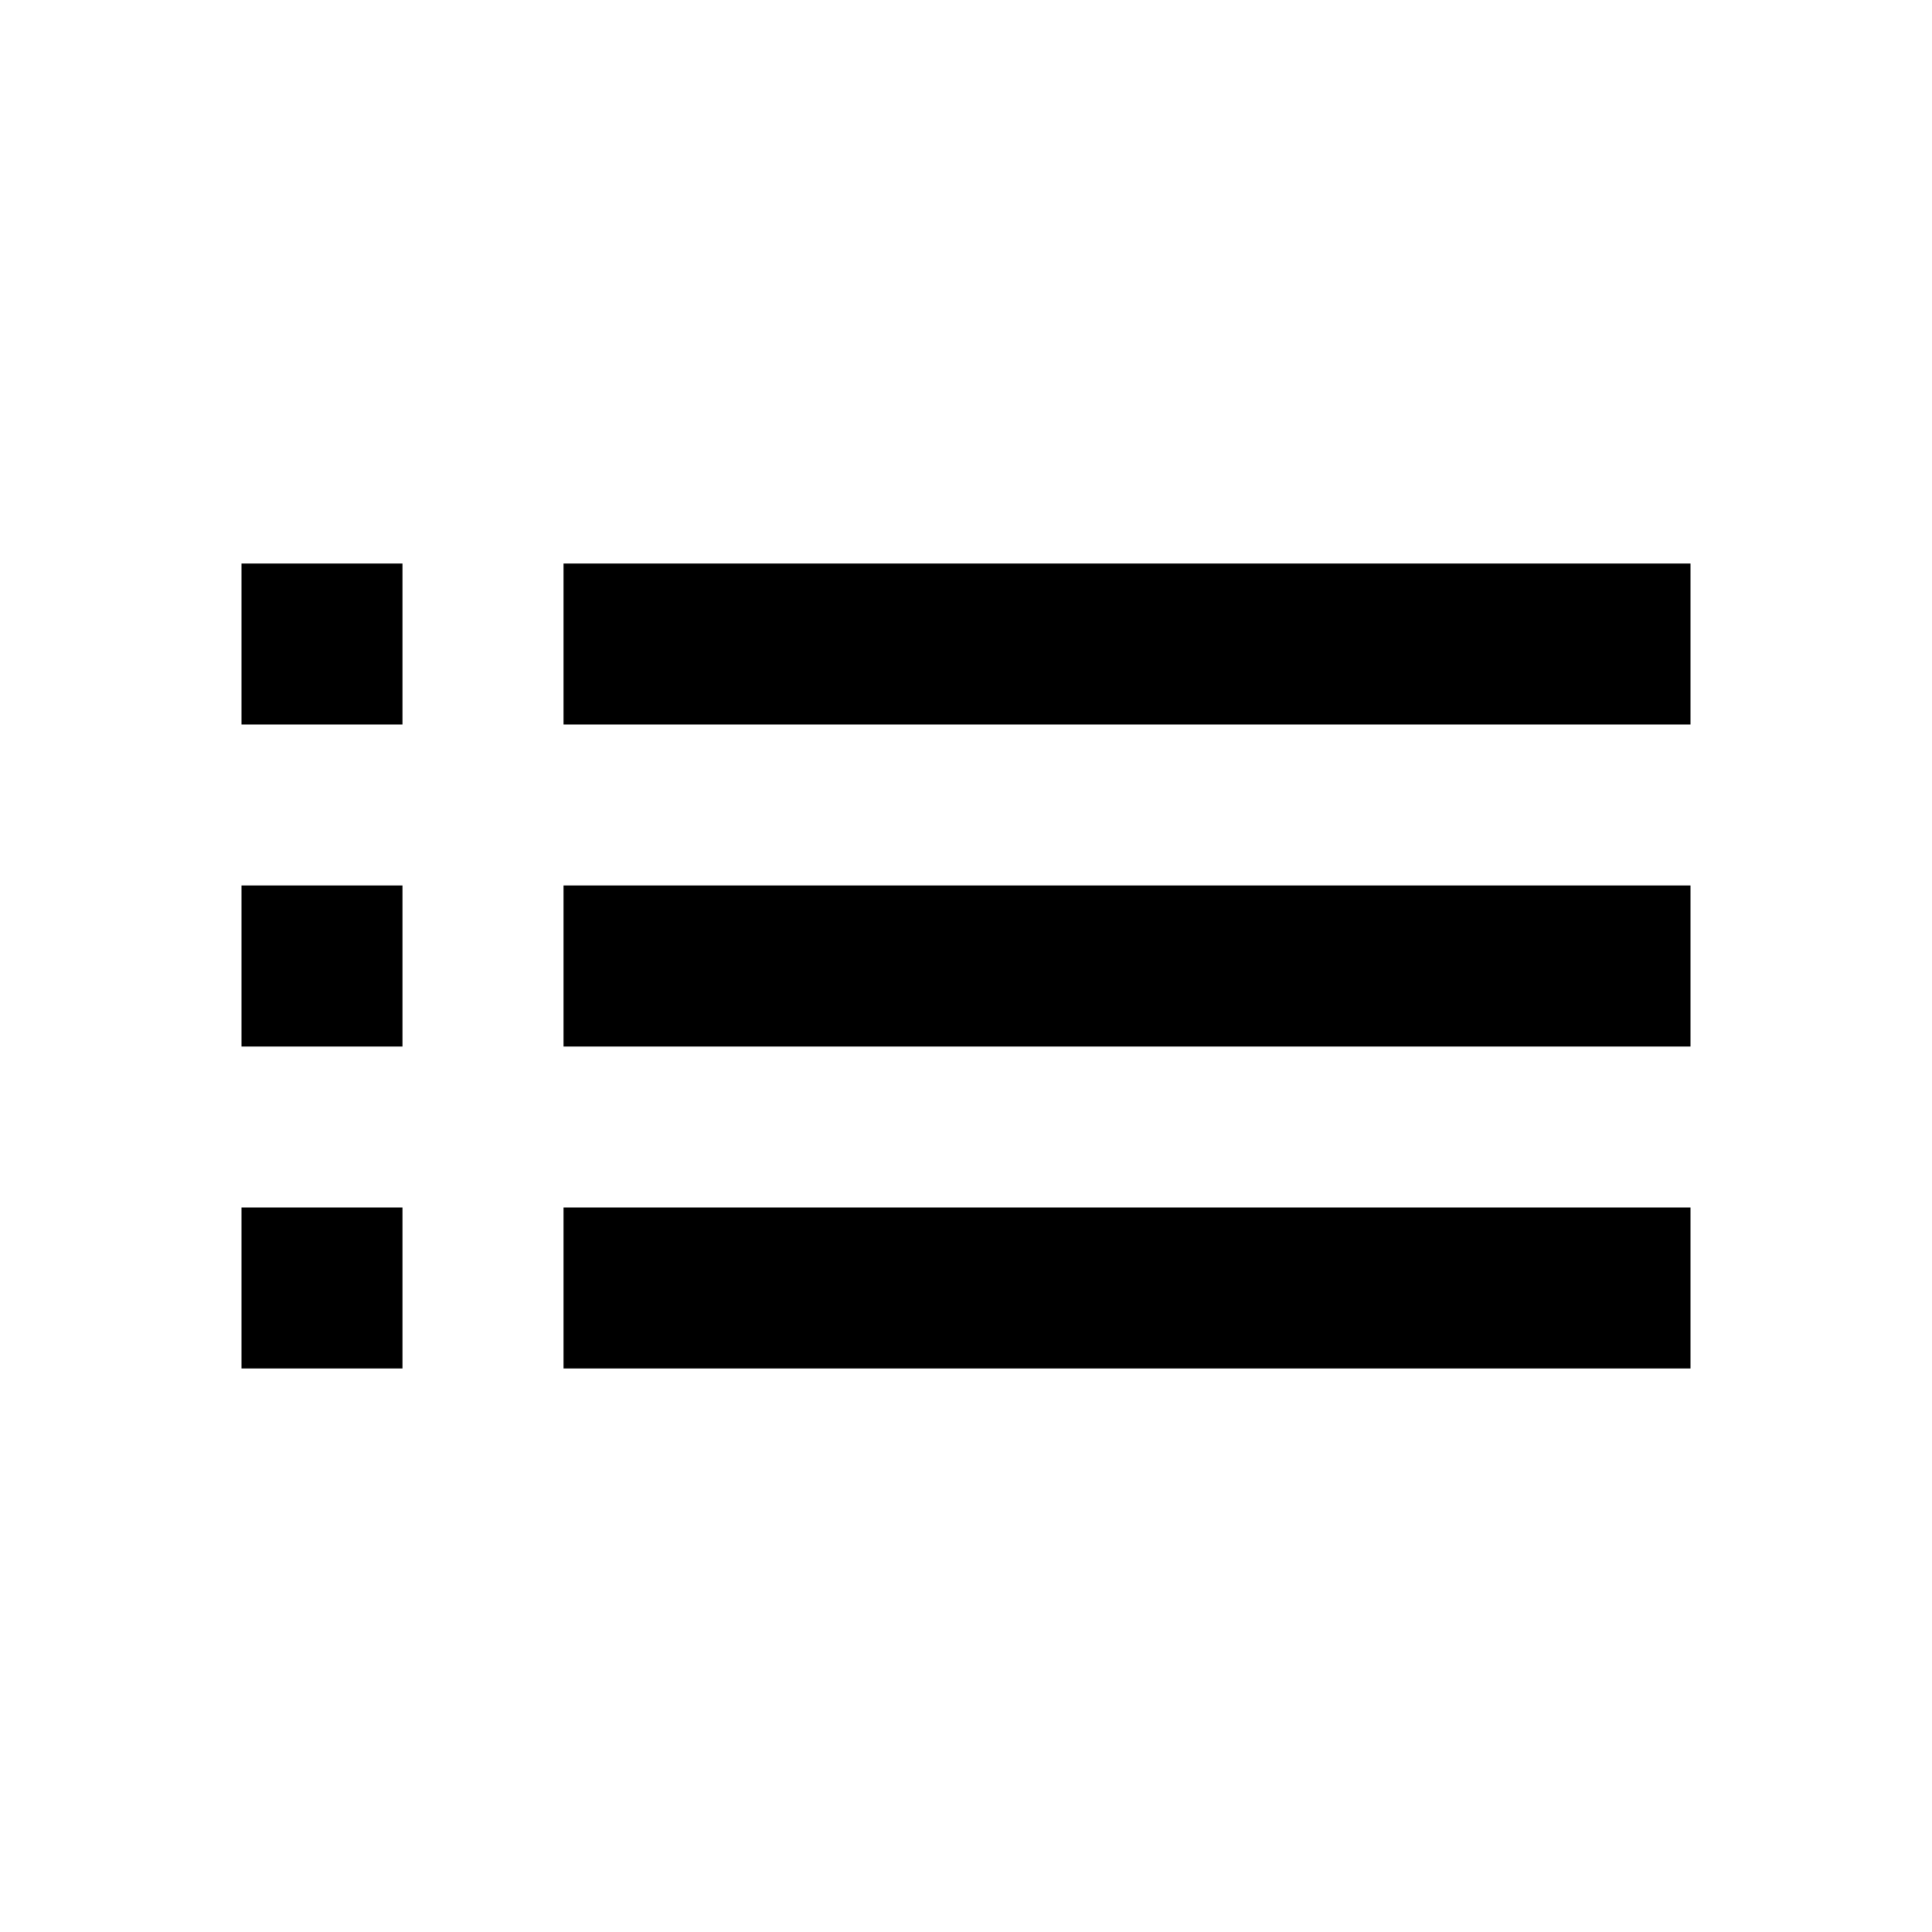
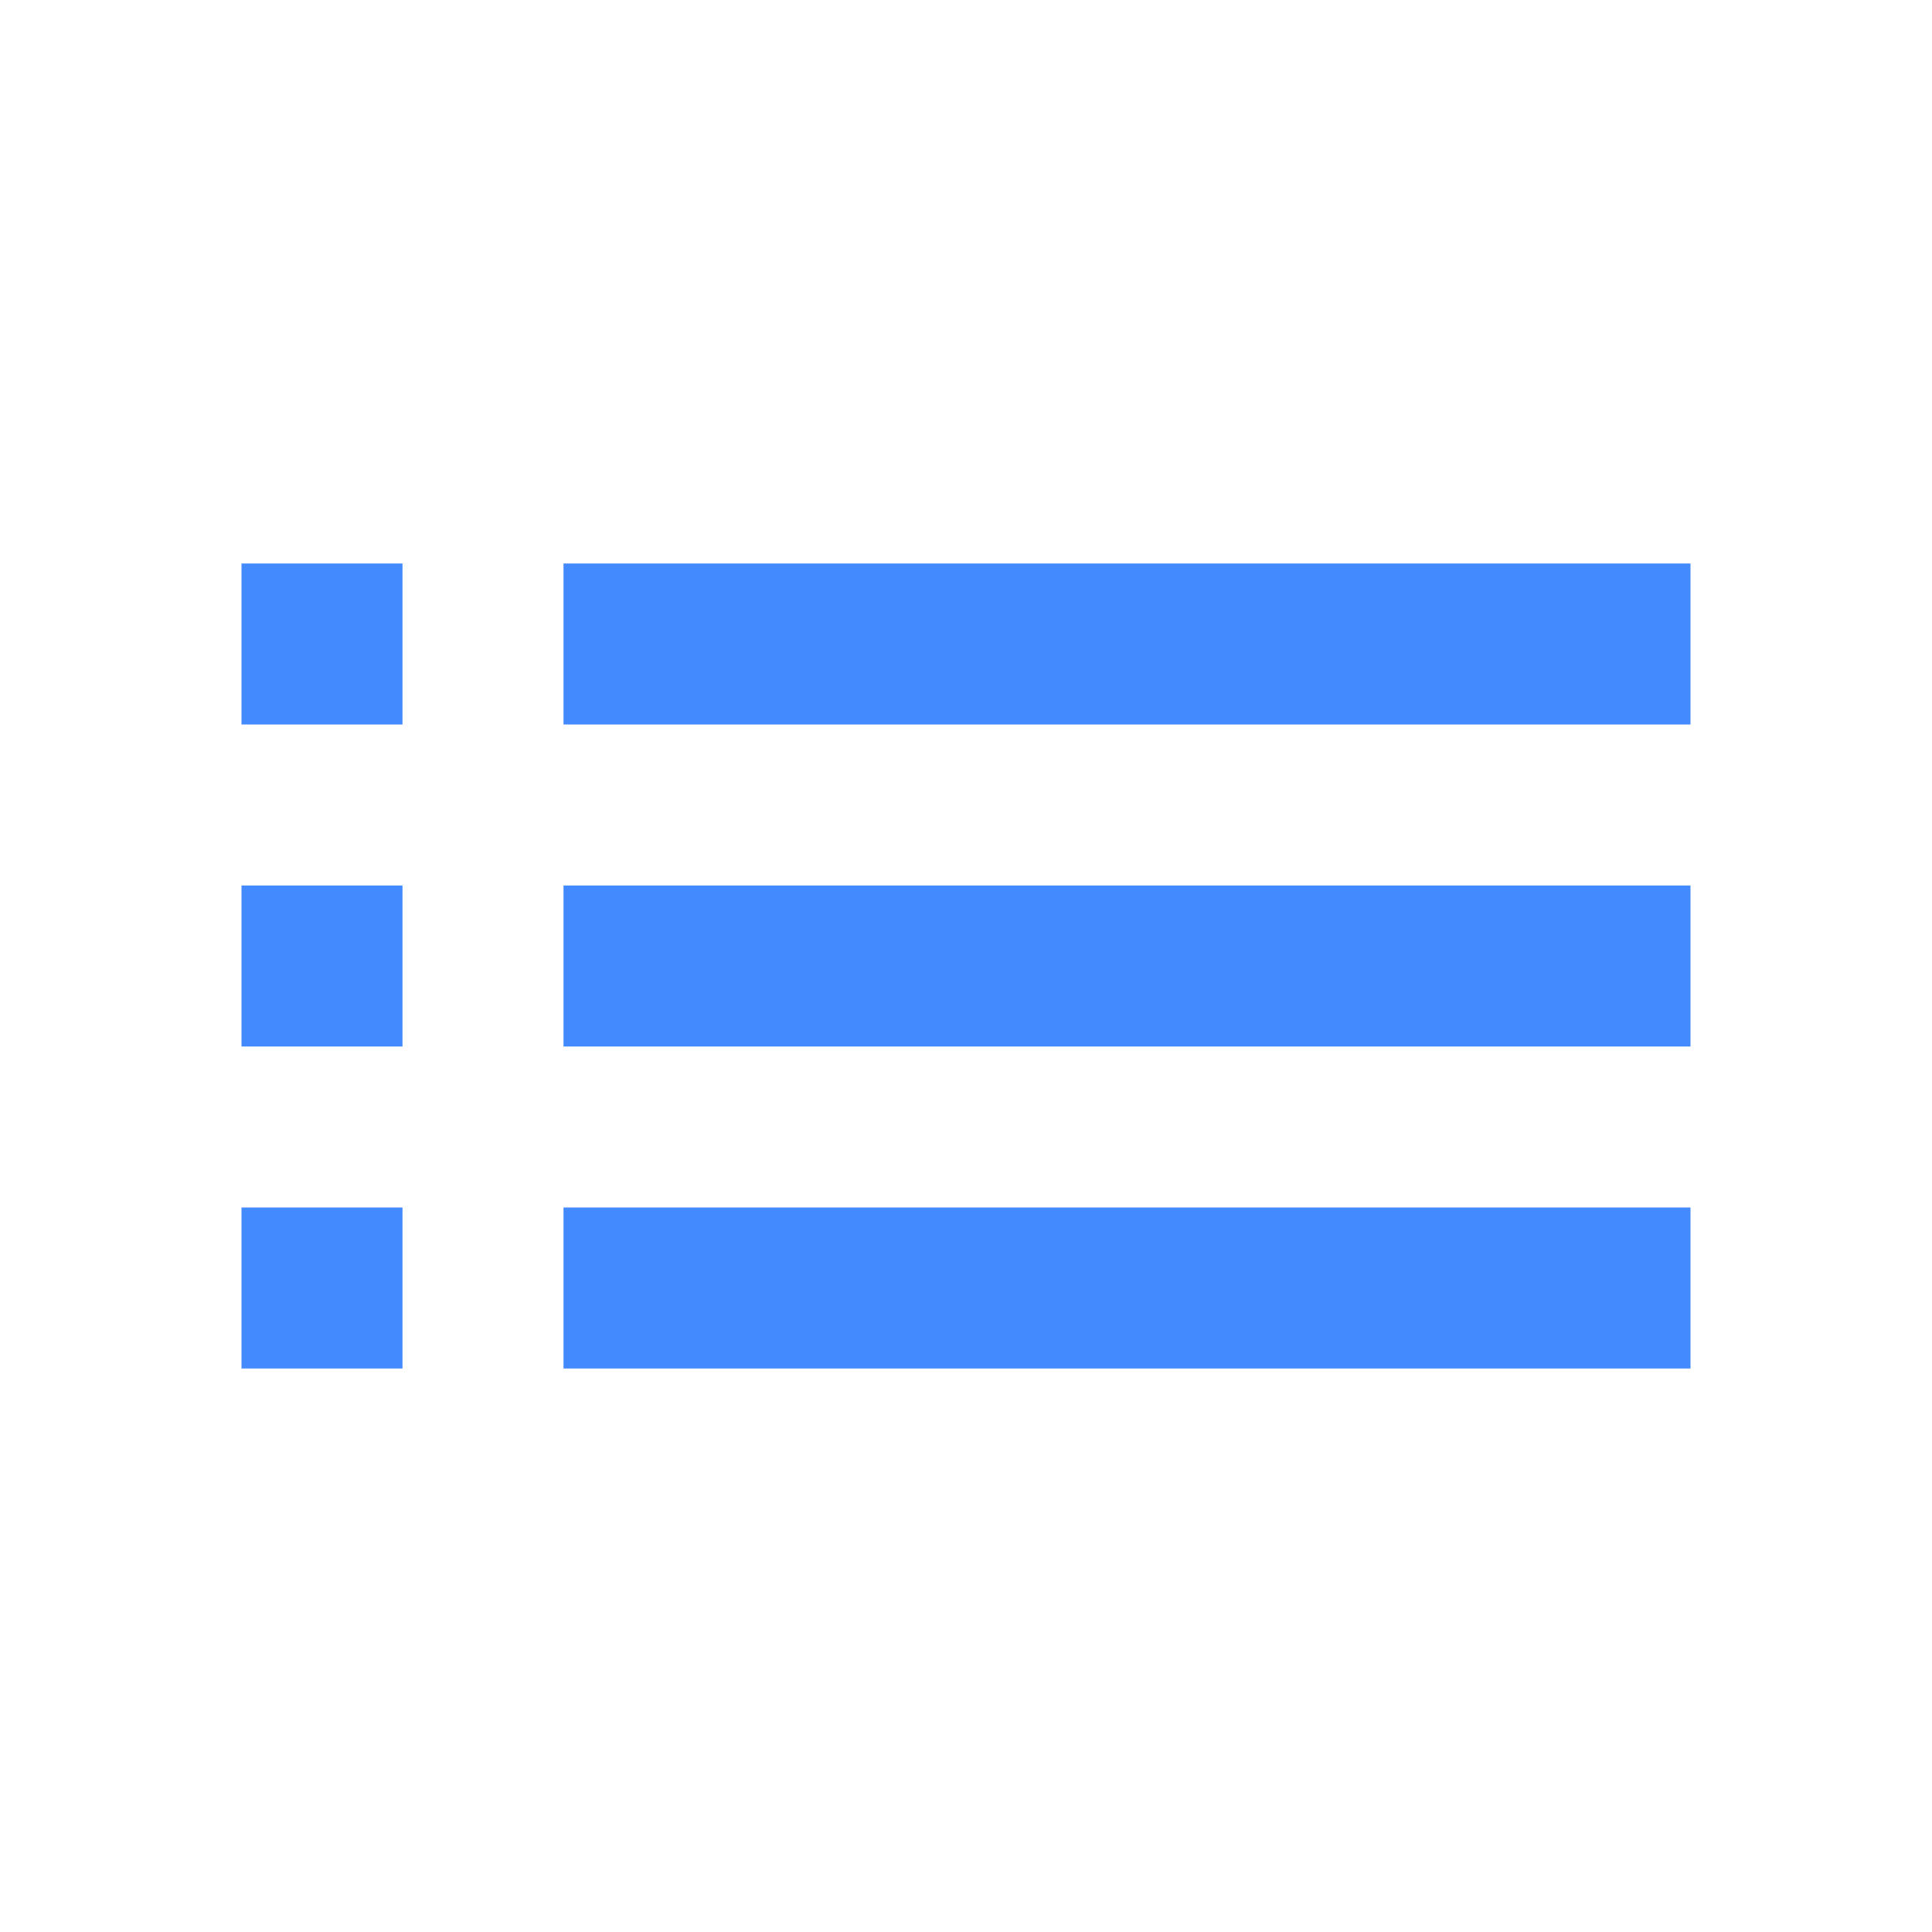
- <svg xmlns="http://www.w3.org/2000/svg" height="24px" viewBox="0 0 24 24" width="24px" fill="#000000">
+ <svg xmlns="http://www.w3.org/2000/svg" height="24px" viewBox="0 0 24 24" width="24px" fill="#448aff">
  <path d="M0 0h24v24H0z" fill="none" />
  <path d="M3 13h2v-2H3v2zm0 4h2v-2H3v2zm0-8h2V7H3v2zm4 4h14v-2H7v2zm0 4h14v-2H7v2zM7 7v2h14V7H7z" />
</svg>
